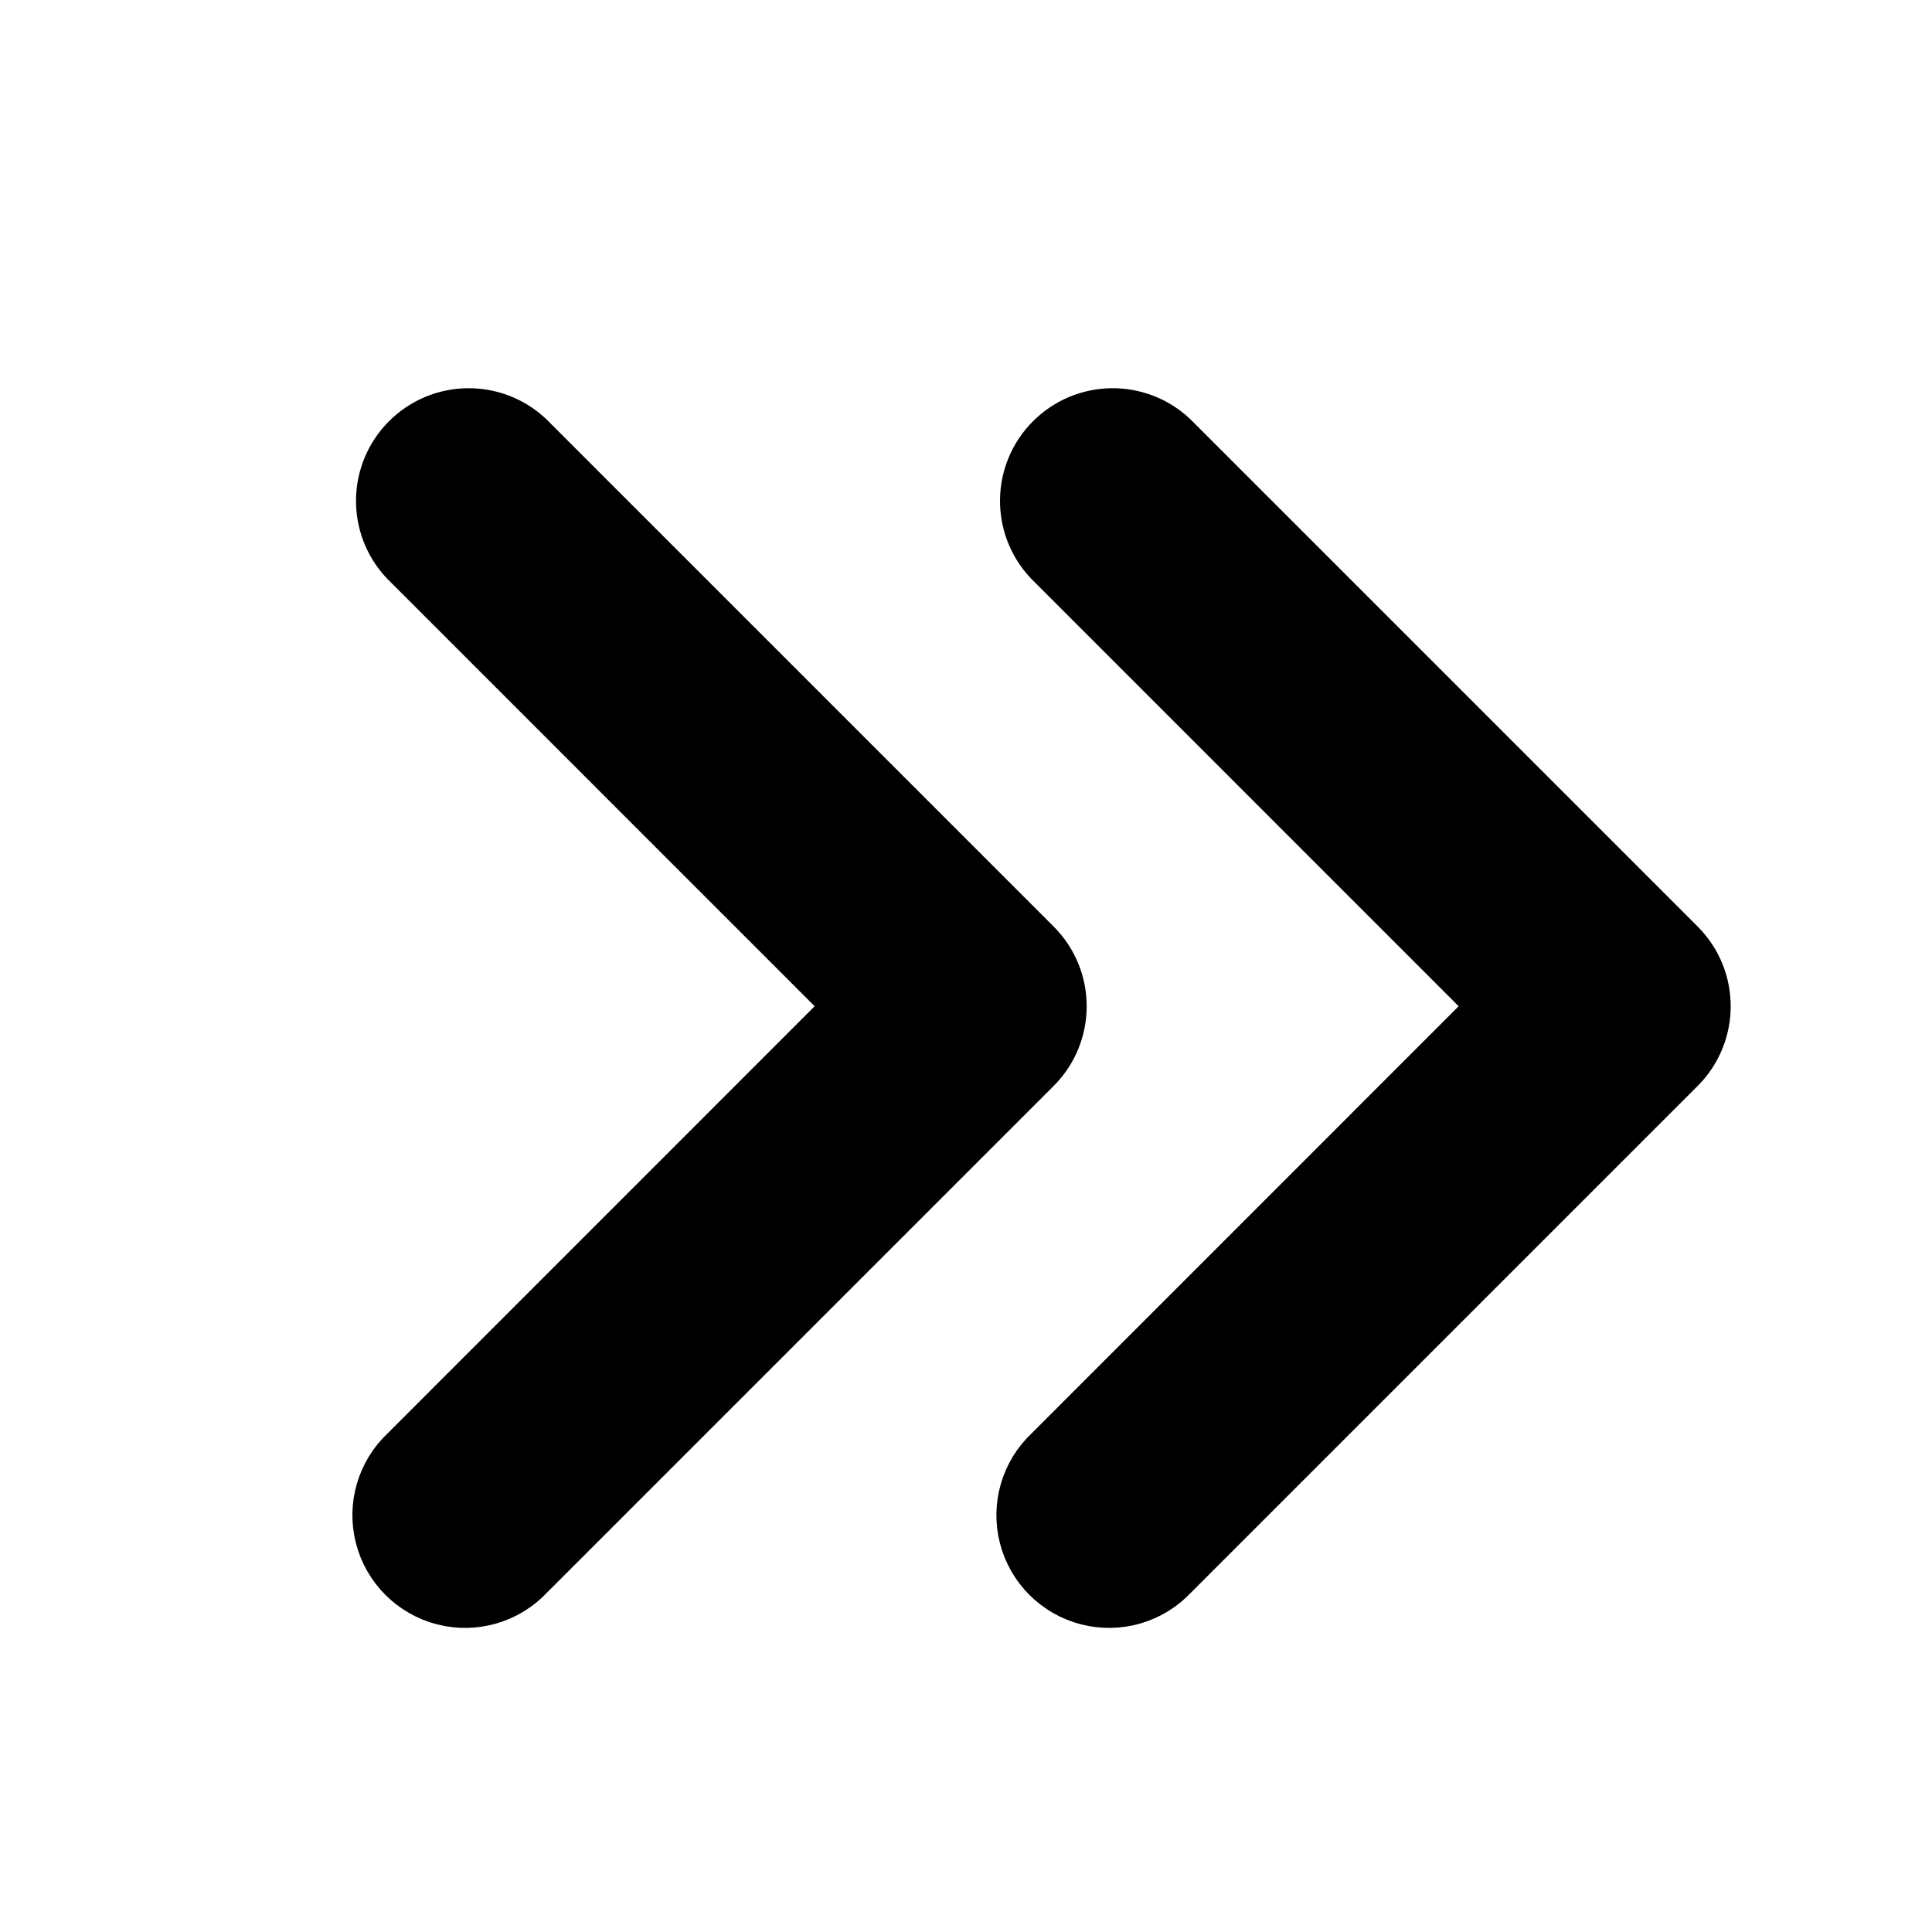
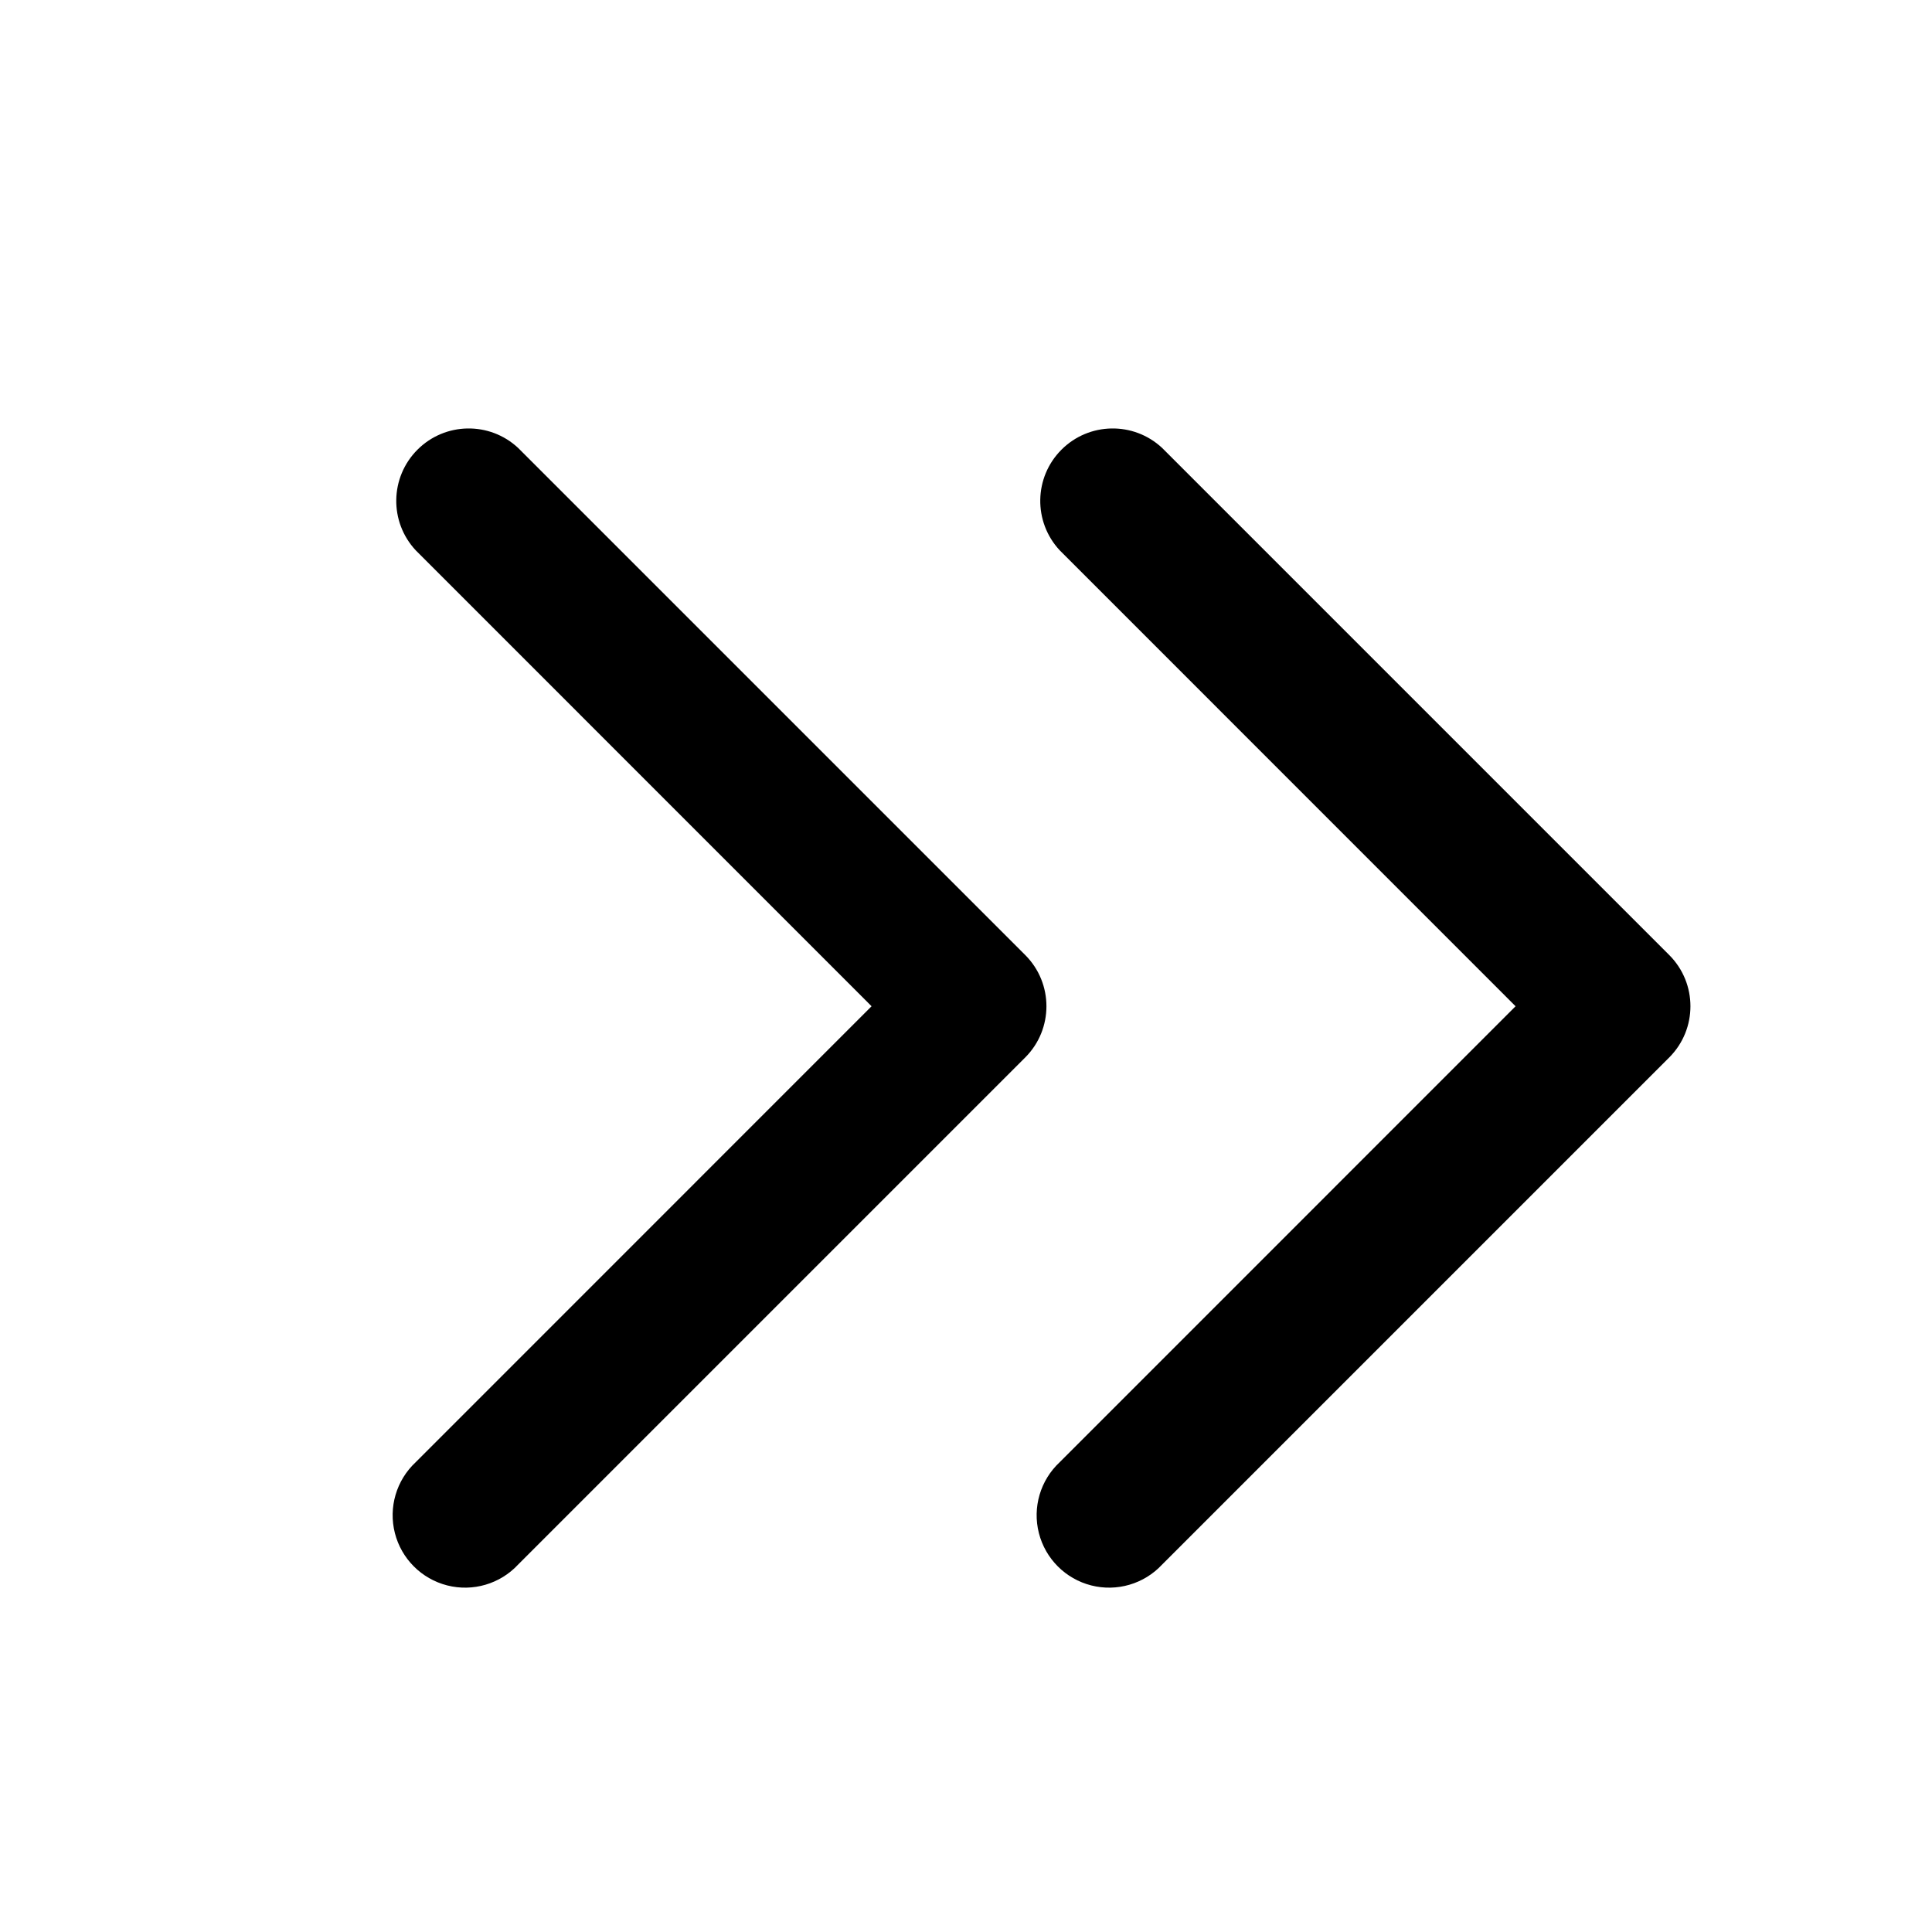
<svg xmlns="http://www.w3.org/2000/svg" width="24" height="24" viewBox="0 0 24 24">
-   <g fill="none" fill-rule="evenodd">
-     <path fill="#000" stroke="#000" d="M13.164 6.836a.9.9 0 0 1 1.272-1.272l6.3 6.3a.9.9 0 0 1 0 1.272l-6.3 6.3a.9.9 0 1 1-1.272-1.272l5.663-5.664-5.663-5.664z" />
-     <path fill="#000" stroke="#000" d="M5.164 6.836a.9.9 0 0 1 1.272-1.272l6.3 6.3a.9.9 0 0 1 0 1.272l-6.3 6.3a.9.9 0 1 1-1.272-1.272l5.663-5.664-5.663-5.664z" />
-   </g>
+   <path fill-rule="evenodd" d="M13.164 6.836a.9.9 0 0 1 1.272-1.272l6.3 6.3a.9.9 0 0 1 0 1.272l-6.3 6.3a.9.9 0 1 1-1.272-1.272l5.663-5.664-5.663-5.664z" />
+   <path fill-rule="evenodd" d="M5.164 6.836a.9.9 0 0 1 1.272-1.272l6.3 6.3a.9.9 0 0 1 0 1.272l-6.3 6.3a.9.9 0 1 1-1.272-1.272l5.663-5.664-5.663-5.664z" />
</svg>
